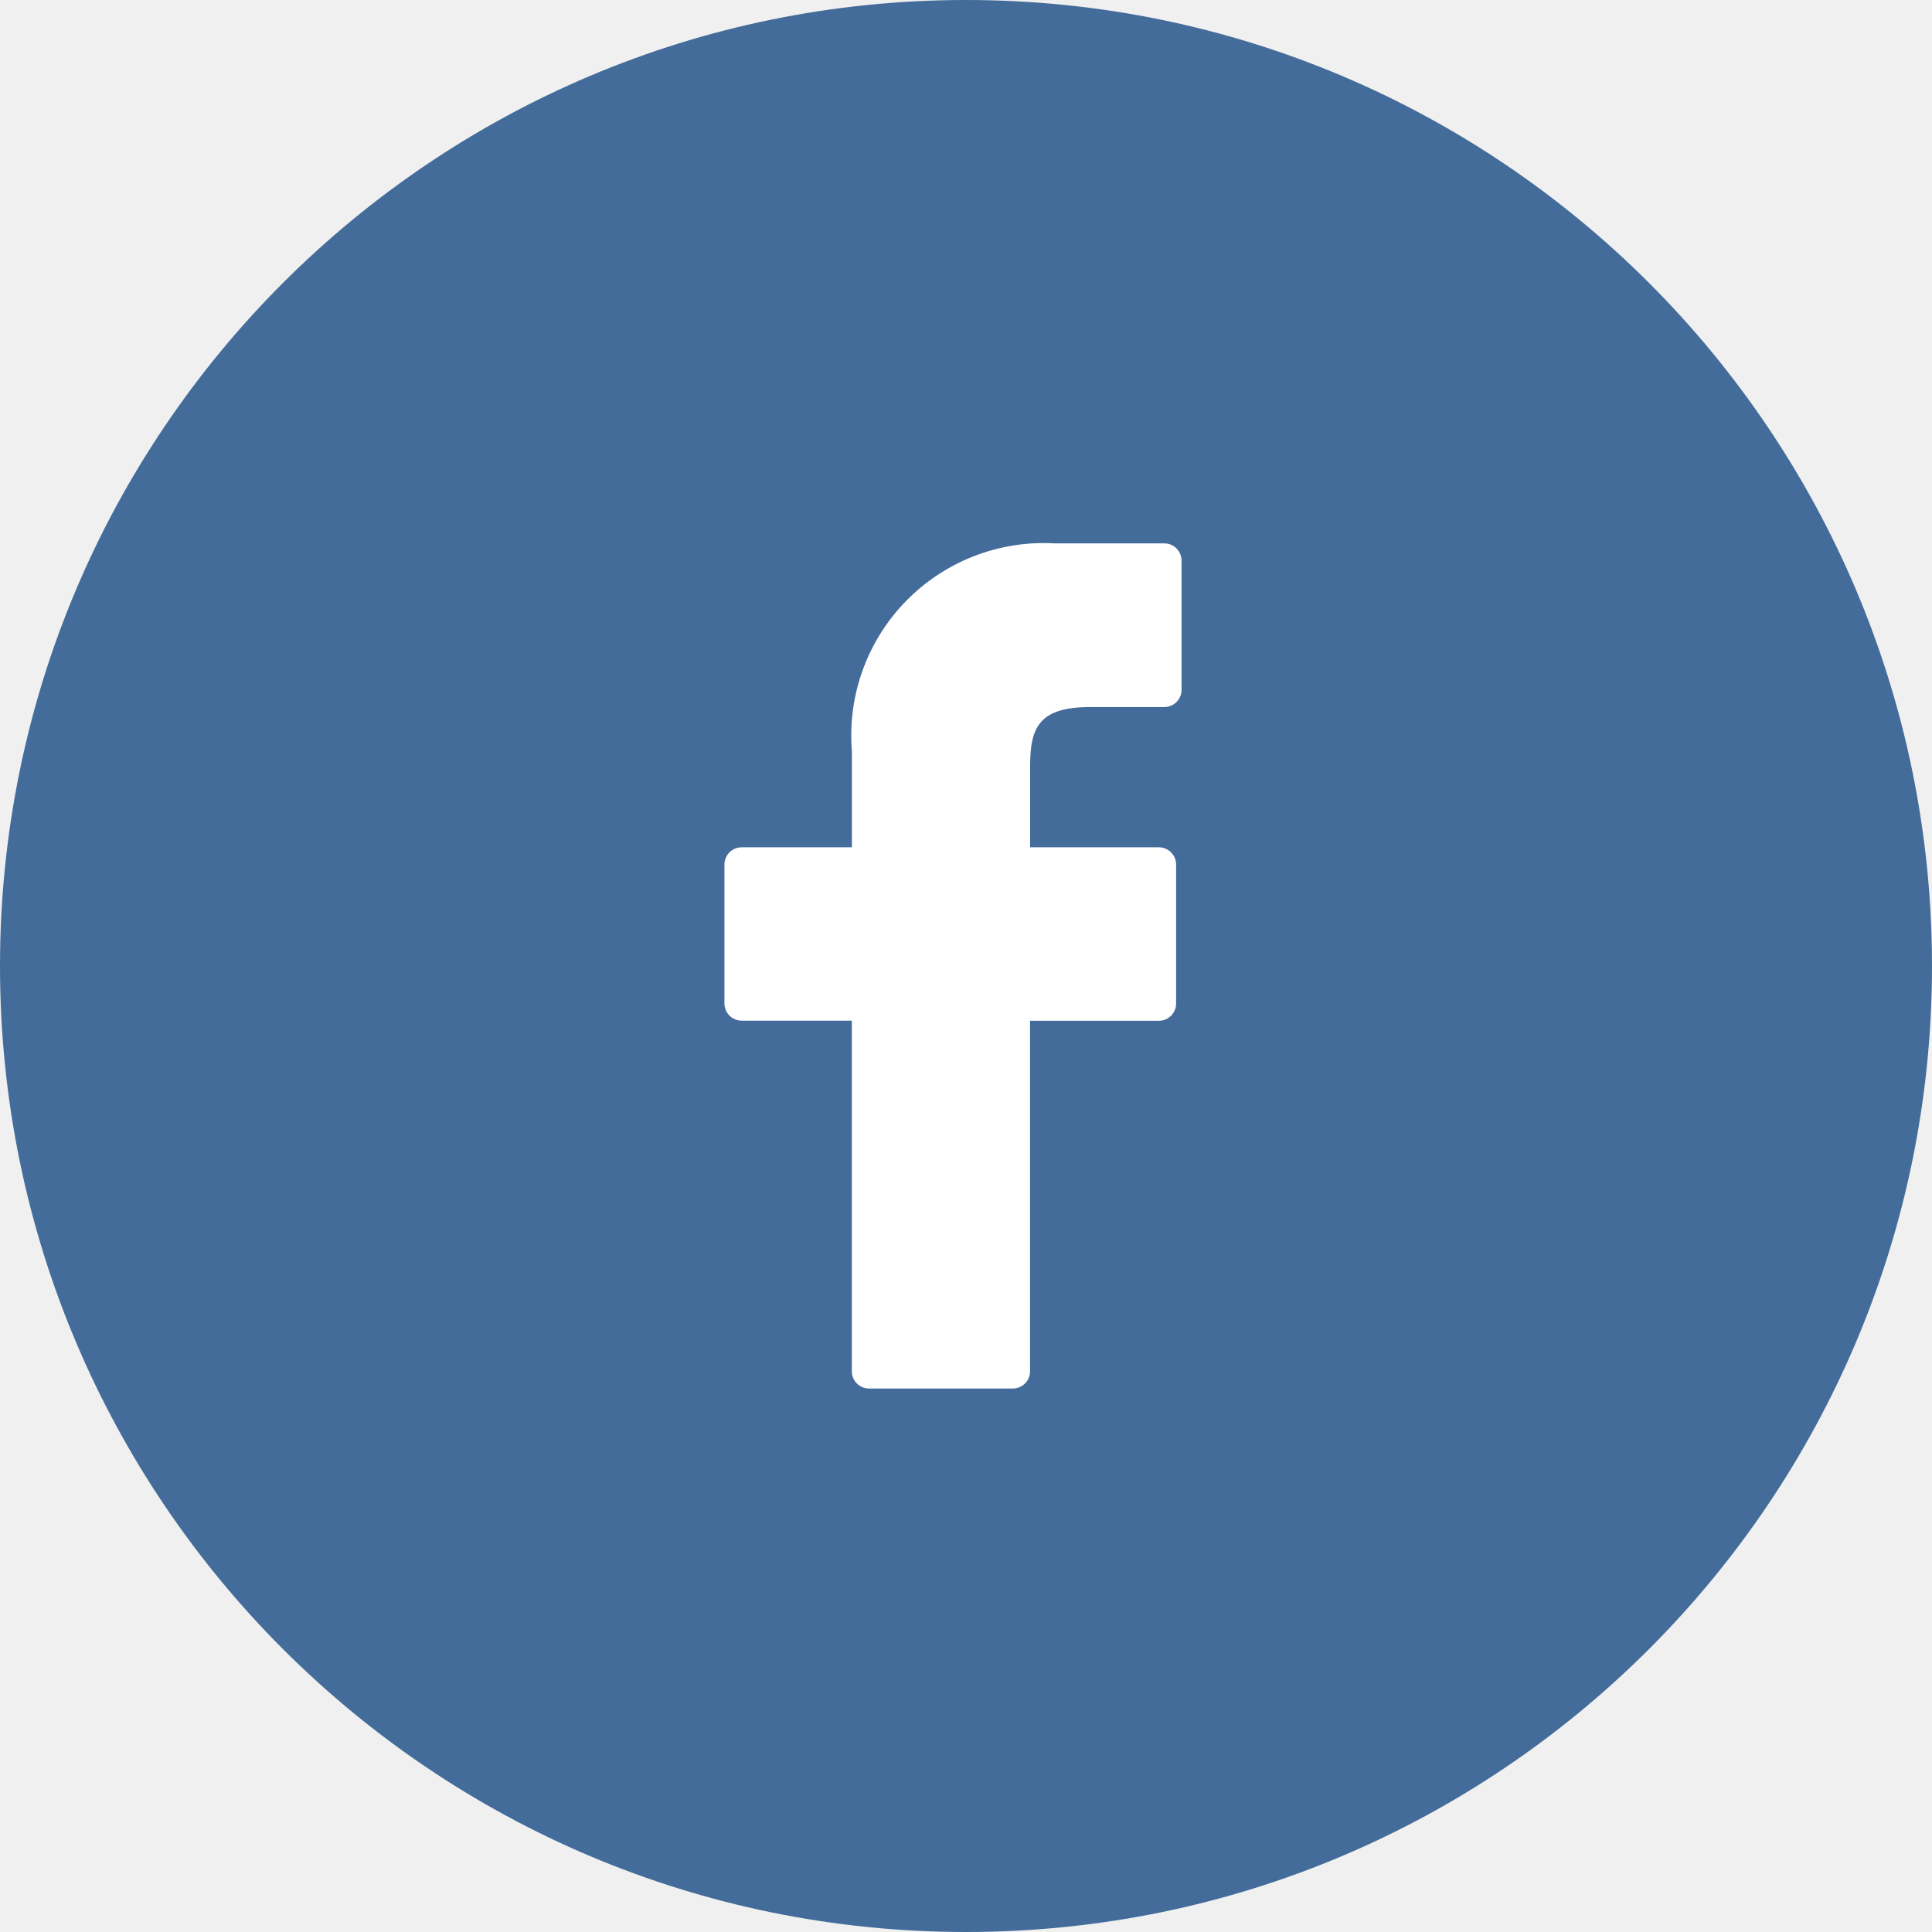
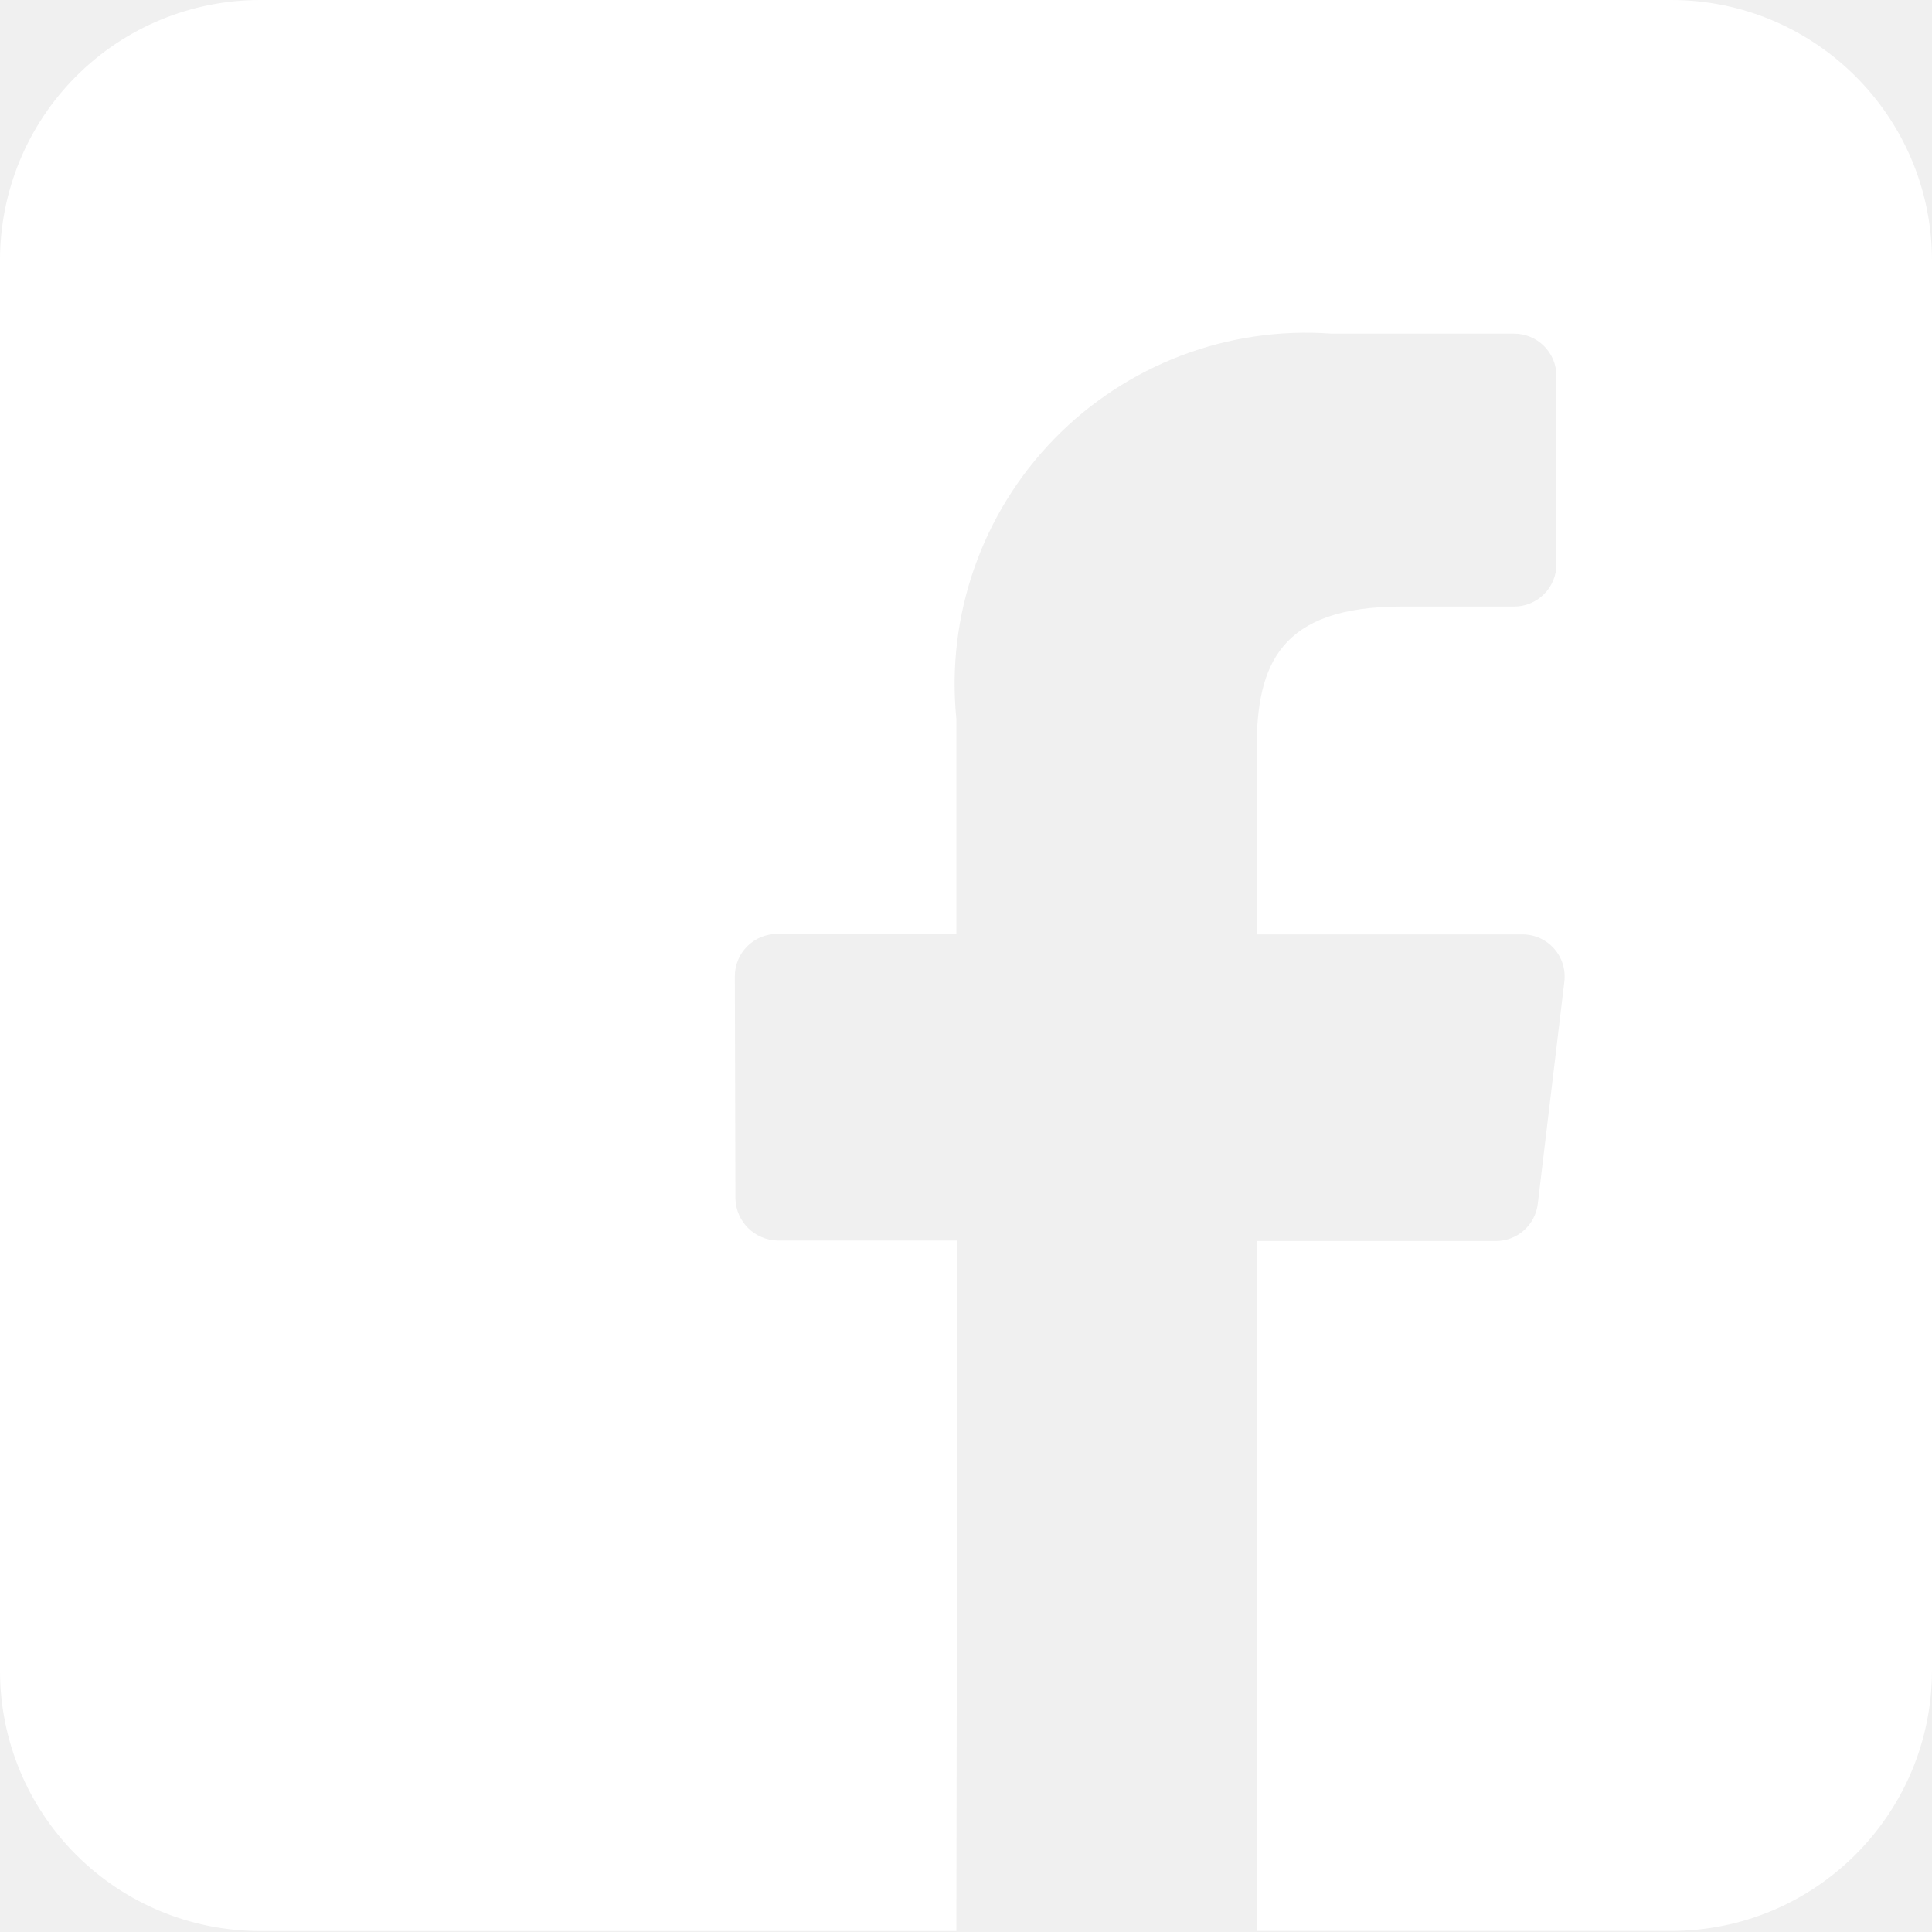
- <svg xmlns="http://www.w3.org/2000/svg" viewBox="0 0 32 32">
+ <svg xmlns="http://www.w3.org/2000/svg" viewBox="0 0 20 19.994">
  <defs>
    <style>
      .cls-1 {
-         fill: #446c9a;
-       }
- 
-       .cls-2 {
        fill: #fff;
      }
    </style>
  </defs>
-   <g id="Group_6199" data-name="Group 6199" transform="translate(-371 -656)">
-     <circle id="Ellipse_1151" data-name="Ellipse 1151" class="cls-1" cx="16" cy="16" r="16" transform="translate(371 656)" />
-     <g id="facebook-logo-2" transform="translate(360.922 665)">
-       <path id="Path_13437" data-name="Path 13437" class="cls-2" d="M29.361,0,27.546,0a3.188,3.188,0,0,0-3.358,3.445V5.034H22.362a.285.285,0,0,0-.285.286v2.3a.285.285,0,0,0,.285.285h1.825v5.808a.285.285,0,0,0,.285.285h2.382a.285.285,0,0,0,.285-.285V7.907h2.134a.285.285,0,0,0,.285-.285V5.32a.286.286,0,0,0-.286-.286H27.14V3.687c0-.647.154-.976,1-.976h1.223a.285.285,0,0,0,.285-.285V.288A.286.286,0,0,0,29.361,0Z" />
-     </g>
-   </g>
+   <path id="facebook" class="cls-1" d="M17.3,0H2.7A2.693,2.693,0,0,0,0,2.7V17.3a2.692,2.692,0,0,0,2.7,2.69H9.9l.012-7.148H8.053a.445.445,0,0,1-.44-.434l-.006-2.3a.438.438,0,0,1,.44-.44H9.9V7.441a3.636,3.636,0,0,1,3.883-3.987h1.889a.438.438,0,0,1,.44.44V5.839a.438.438,0,0,1-.44.44H14.509c-1.253,0-1.5.593-1.5,1.467V9.673H15.76a.436.436,0,0,1,.434.489l-.275,2.3a.436.436,0,0,1-.434.385h-2.47v7.142H17.3A2.7,2.7,0,0,0,20,17.3V2.7A2.7,2.7,0,0,0,17.3,0Zm0,0" />
</svg>
